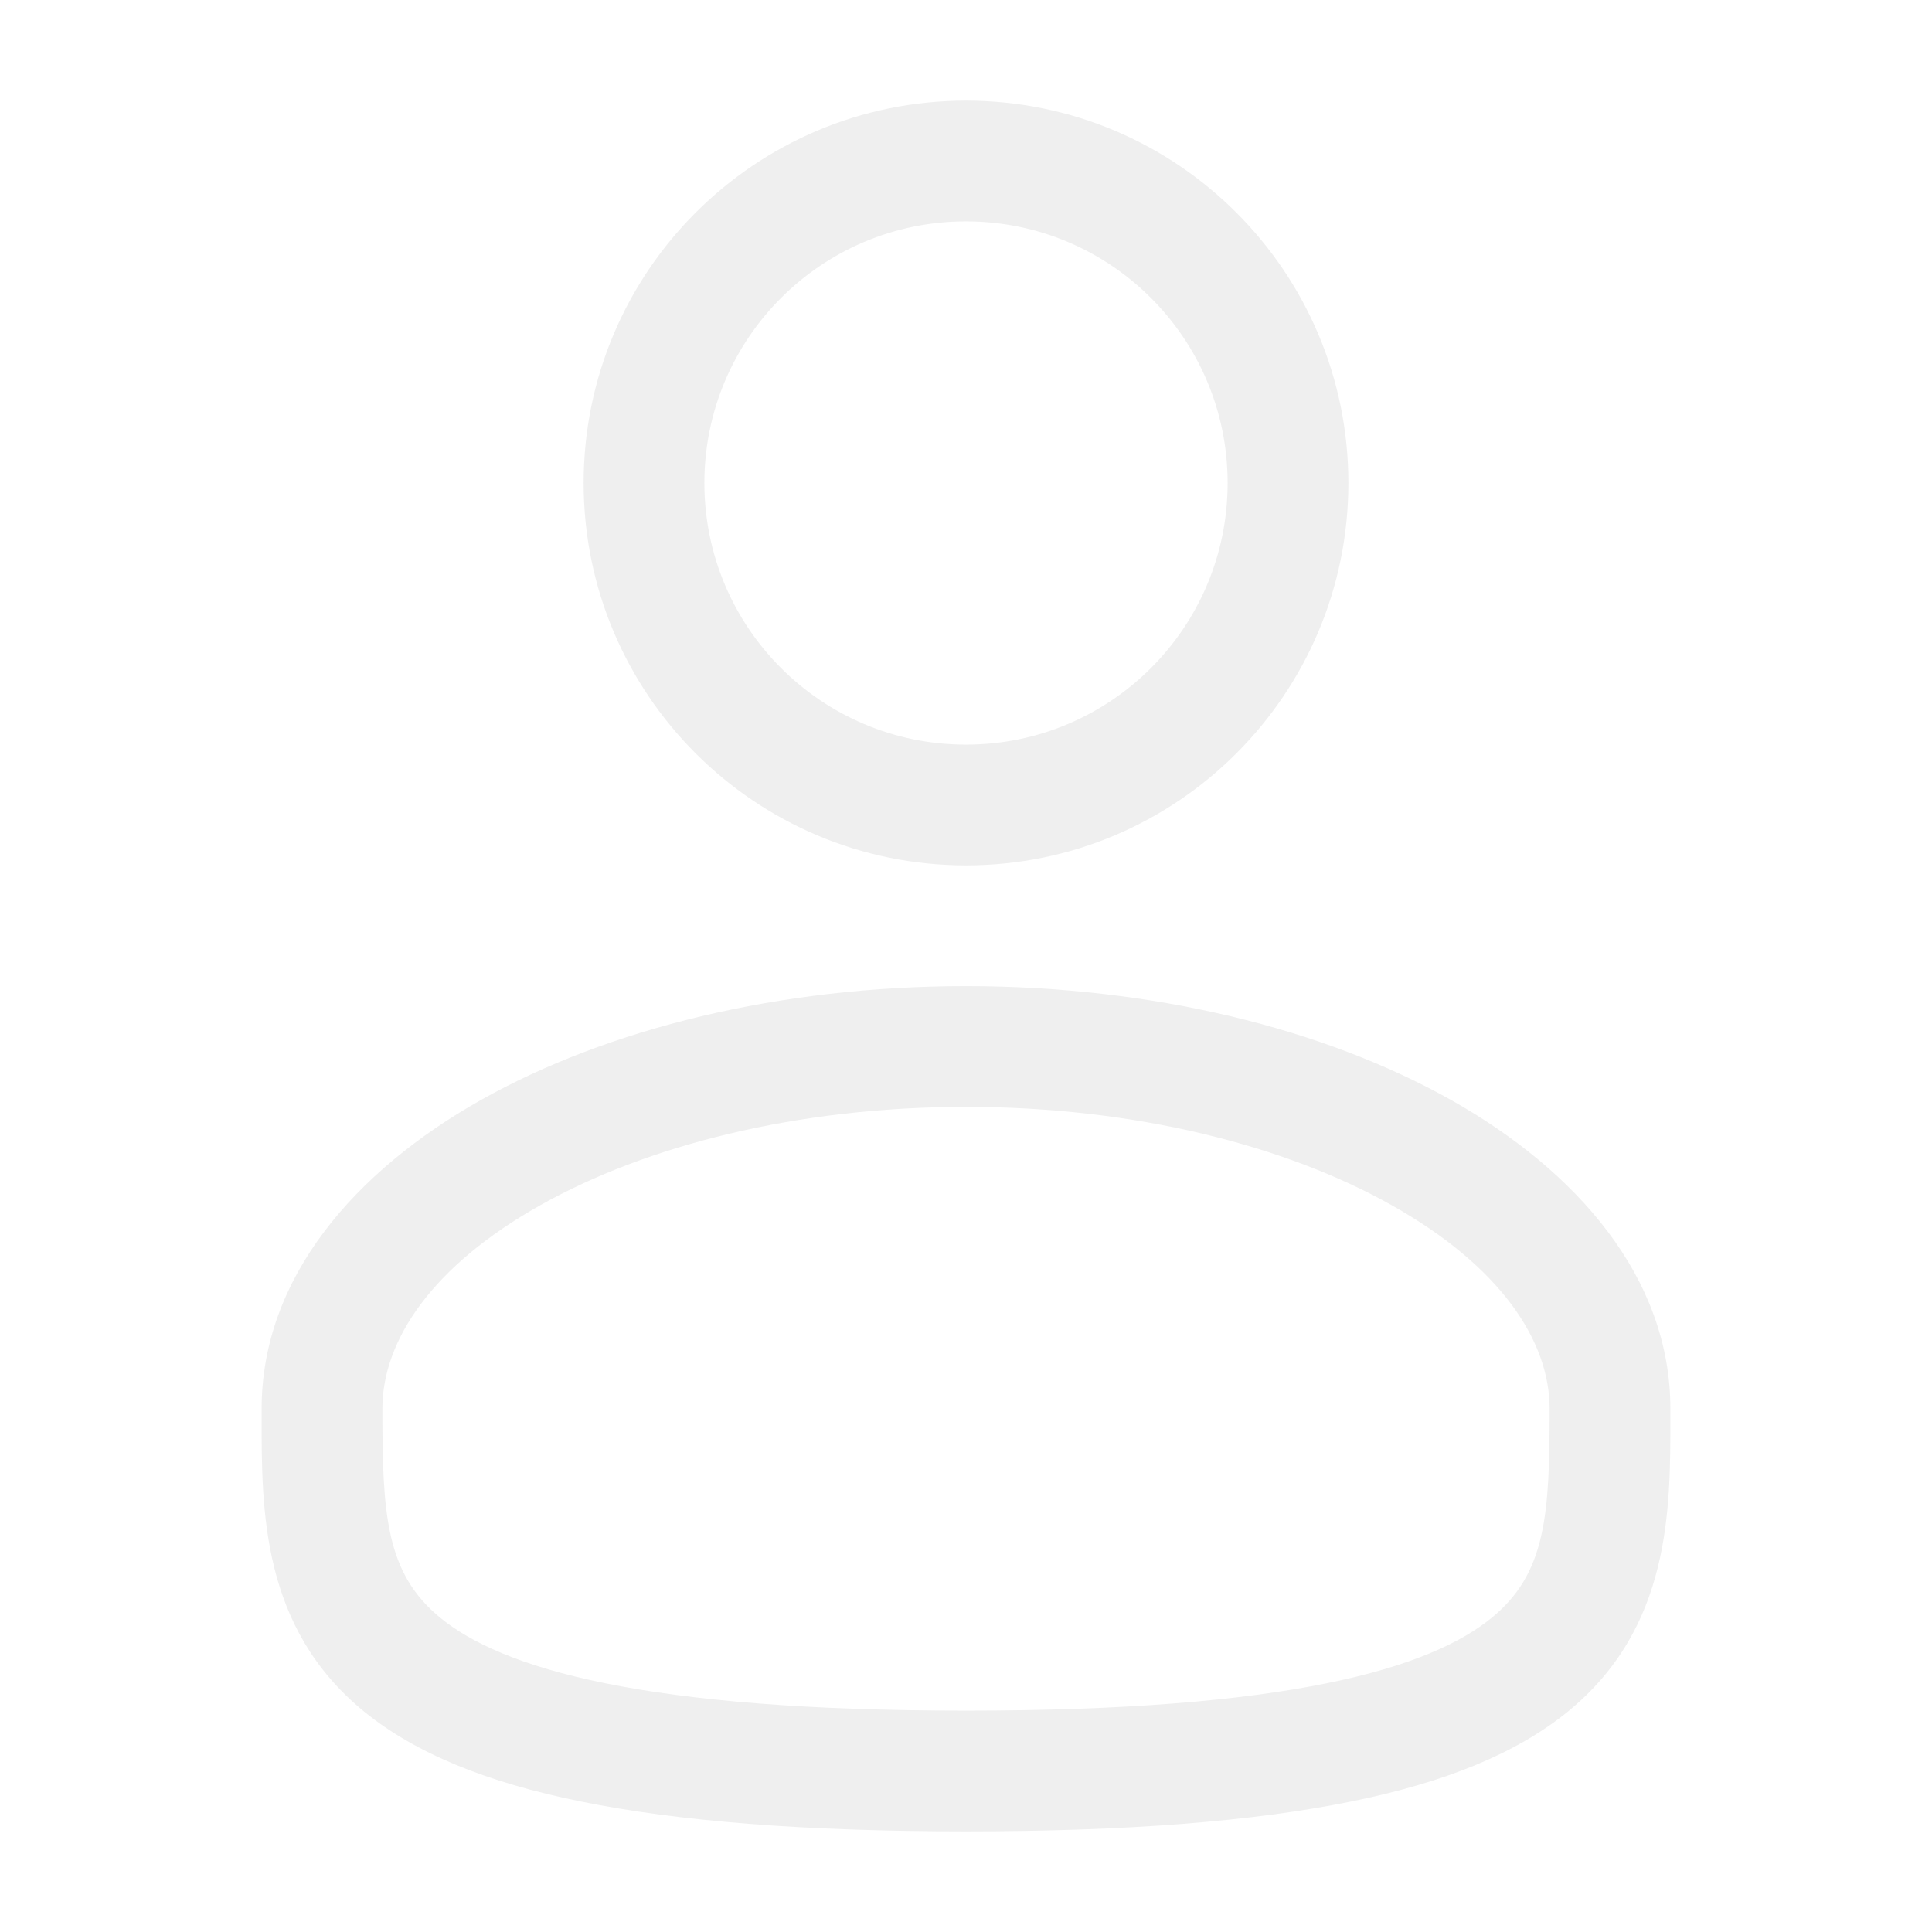
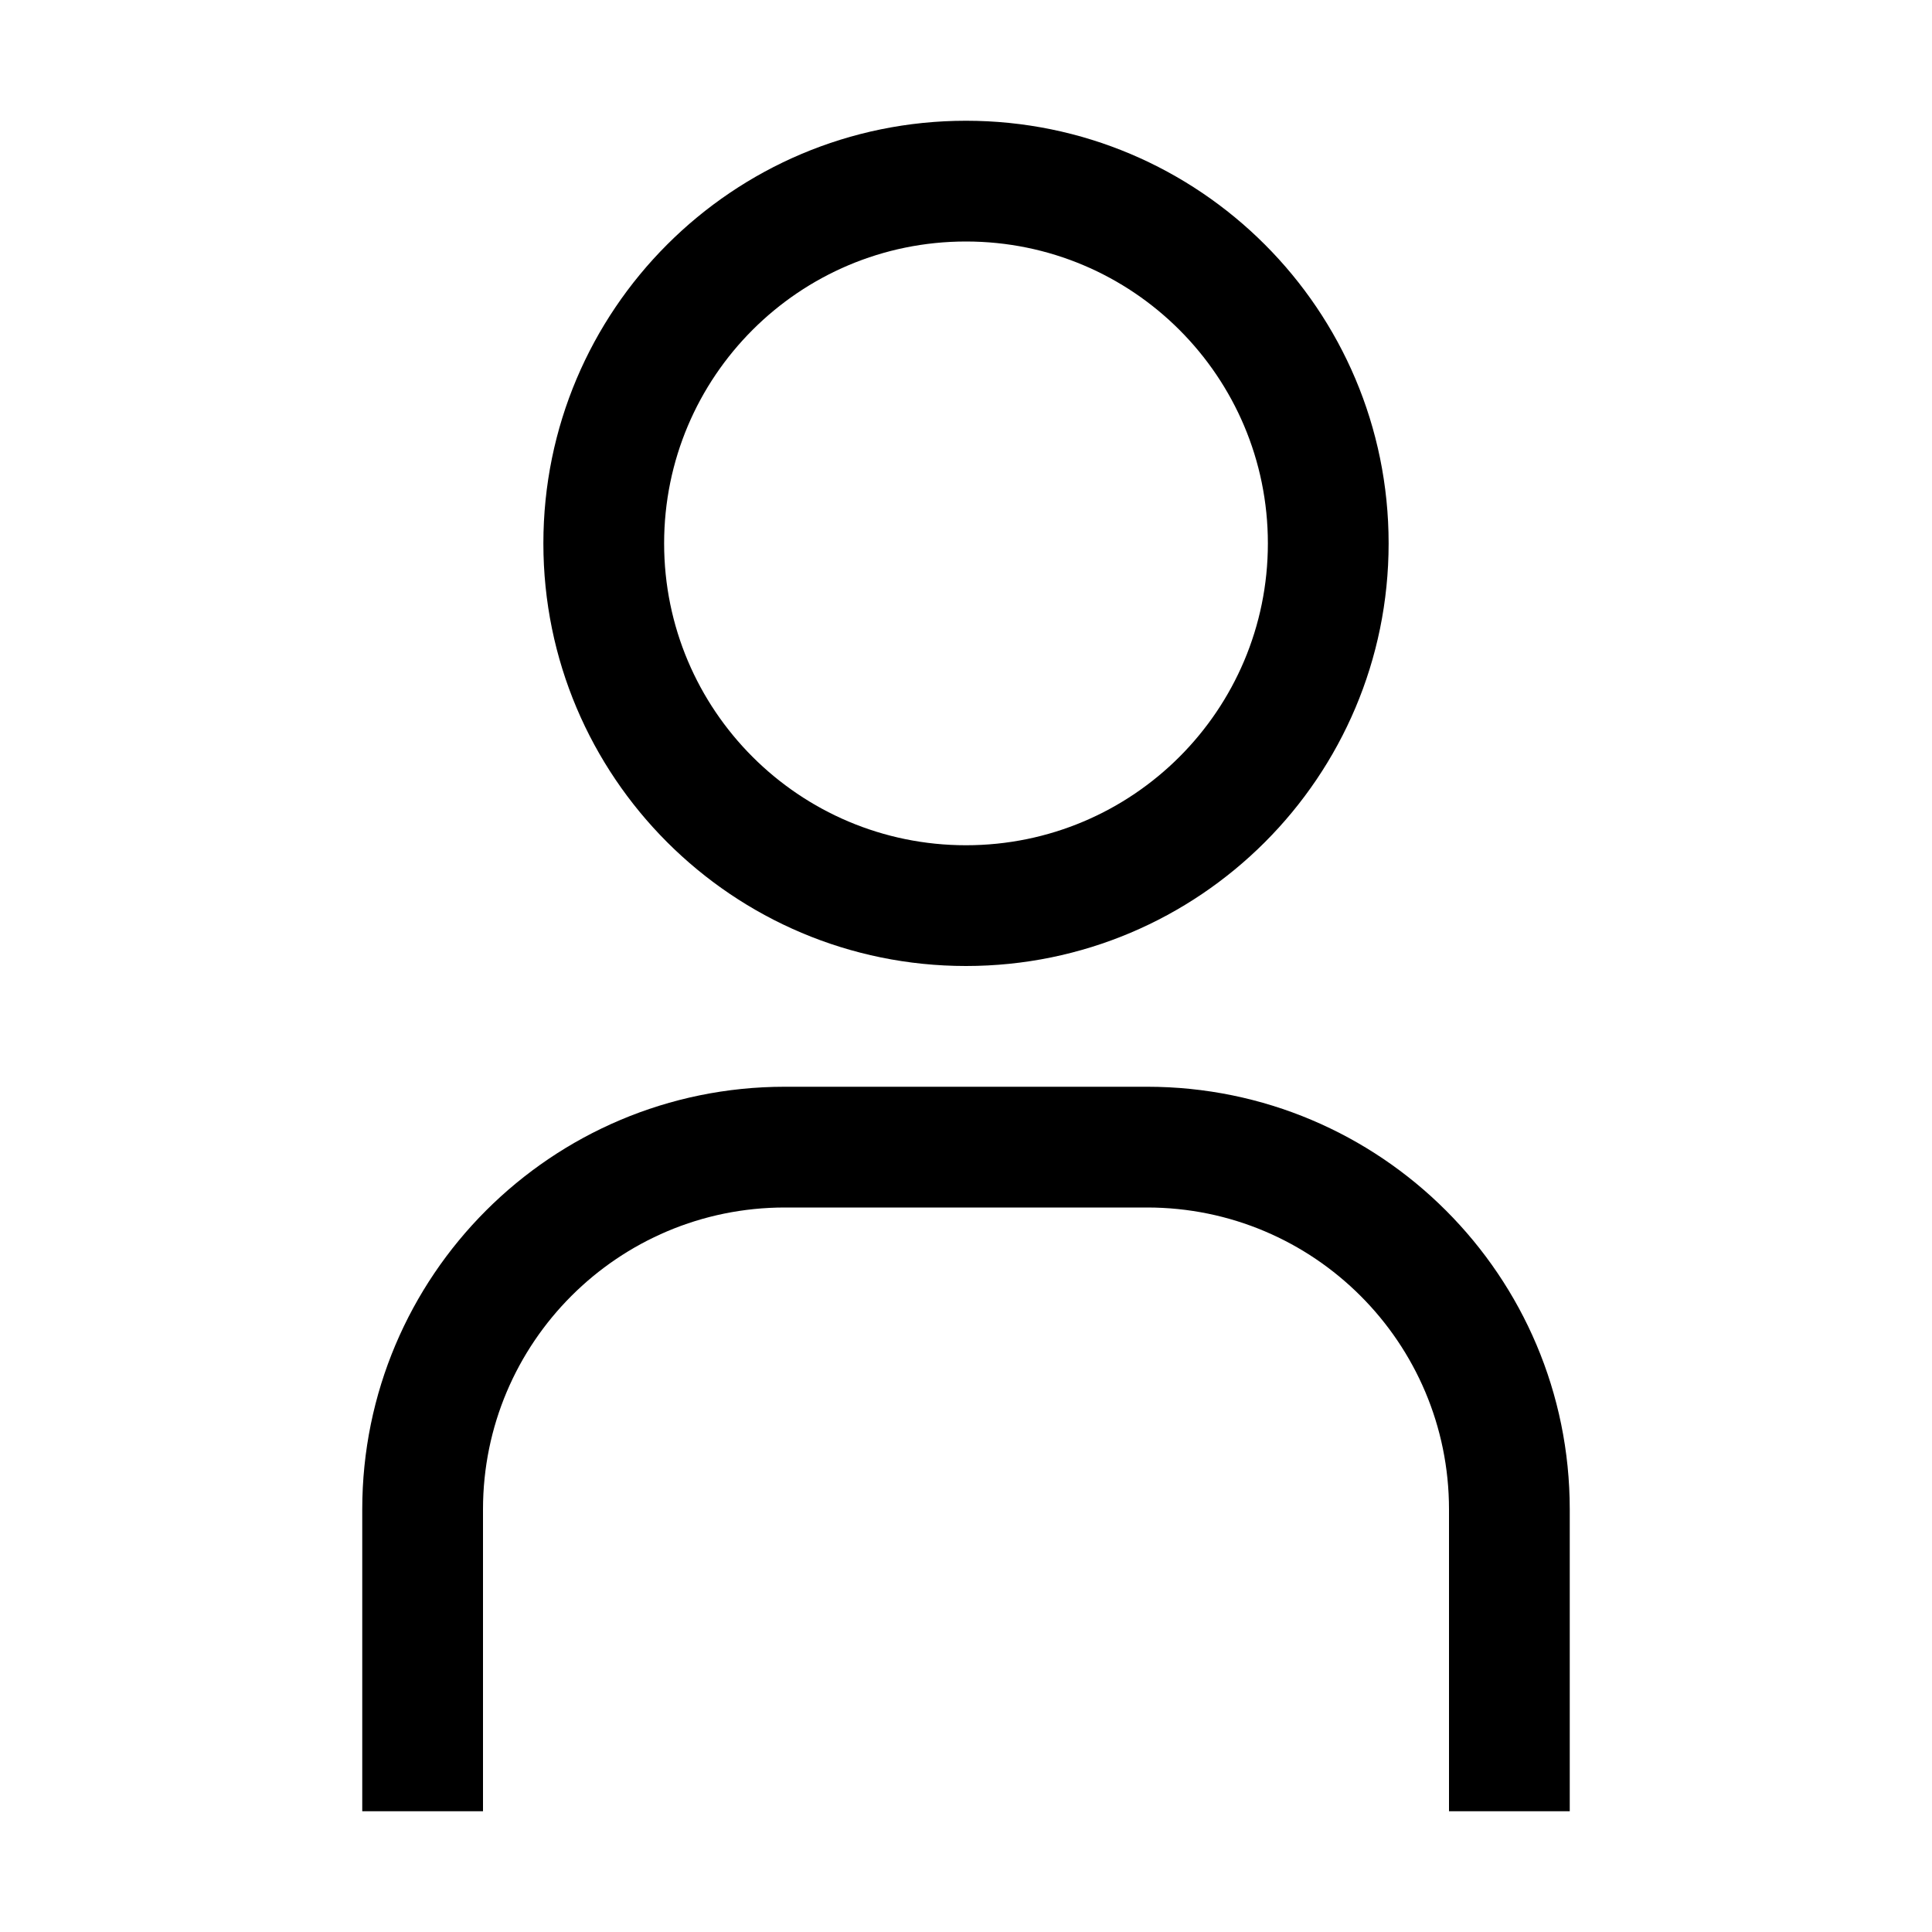
- <svg xmlns="http://www.w3.org/2000/svg" width="24" height="24" viewBox="0 0 24 24" fill="none">
-   <path fill-rule="evenodd" clip-rule="evenodd" d="M12 1.25C9.377 1.25 7.25 3.377 7.25 6C7.25 8.623 9.377 10.75 12 10.75C14.623 10.75 16.75 8.623 16.75 6C16.75 3.377 14.623 1.25 12 1.25ZM8.75 6C8.75 4.205 10.205 2.75 12 2.75C13.795 2.75 15.25 4.205 15.25 6C15.25 7.795 13.795 9.25 12 9.25C10.205 9.25 8.75 7.795 8.75 6Z" fill="#EFEFEF" />
-   <path fill-rule="evenodd" clip-rule="evenodd" d="M12 12.25C9.686 12.25 7.555 12.776 5.975 13.664C4.42 14.54 3.25 15.866 3.25 17.5L3.25 17.602C3.249 18.764 3.247 20.222 4.526 21.264C5.156 21.776 6.036 22.141 7.226 22.381C8.419 22.623 9.974 22.75 12 22.75C14.026 22.75 15.581 22.623 16.774 22.381C17.963 22.141 18.844 21.776 19.474 21.264C20.753 20.222 20.751 18.764 20.75 17.602L20.75 17.5C20.75 15.866 19.581 14.54 18.025 13.664C16.445 12.776 14.314 12.25 12 12.25ZM4.75 17.5C4.75 16.649 5.371 15.725 6.711 14.972C8.027 14.232 9.895 13.75 12 13.75C14.105 13.75 15.973 14.232 17.289 14.972C18.629 15.725 19.25 16.649 19.25 17.5C19.25 18.808 19.21 19.544 18.526 20.1C18.156 20.402 17.537 20.697 16.476 20.911C15.419 21.125 13.974 21.25 12 21.25C10.026 21.25 8.581 21.125 7.524 20.911C6.464 20.697 5.844 20.402 5.474 20.1C4.79 19.544 4.75 18.808 4.75 17.5Z" fill="#EFEFEF" />
+ <svg xmlns="http://www.w3.org/2000/svg" id="icon" viewBox="0 0 32 32">
+   <defs>
+     <style>.cls-1{fill:none;}</style>
+   </defs>
+   <path d="M16,4a5,5,0,1,1-5,5,5,5,0,0,1,5-5m0-2a7,7,0,1,0,7,7A7,7,0,0,0,16,2Z" />
+   <path d="M26,30H24V25a5,5,0,0,0-5-5H13a5,5,0,0,0-5,5v5H6V25a7,7,0,0,1,7-7h6a7,7,0,0,1,7,7Z" />
+   <rect id="_Transparent_Rectangle_" data-name="&lt;Transparent Rectangle&gt;" class="cls-1" width="32" height="32" />
</svg>
